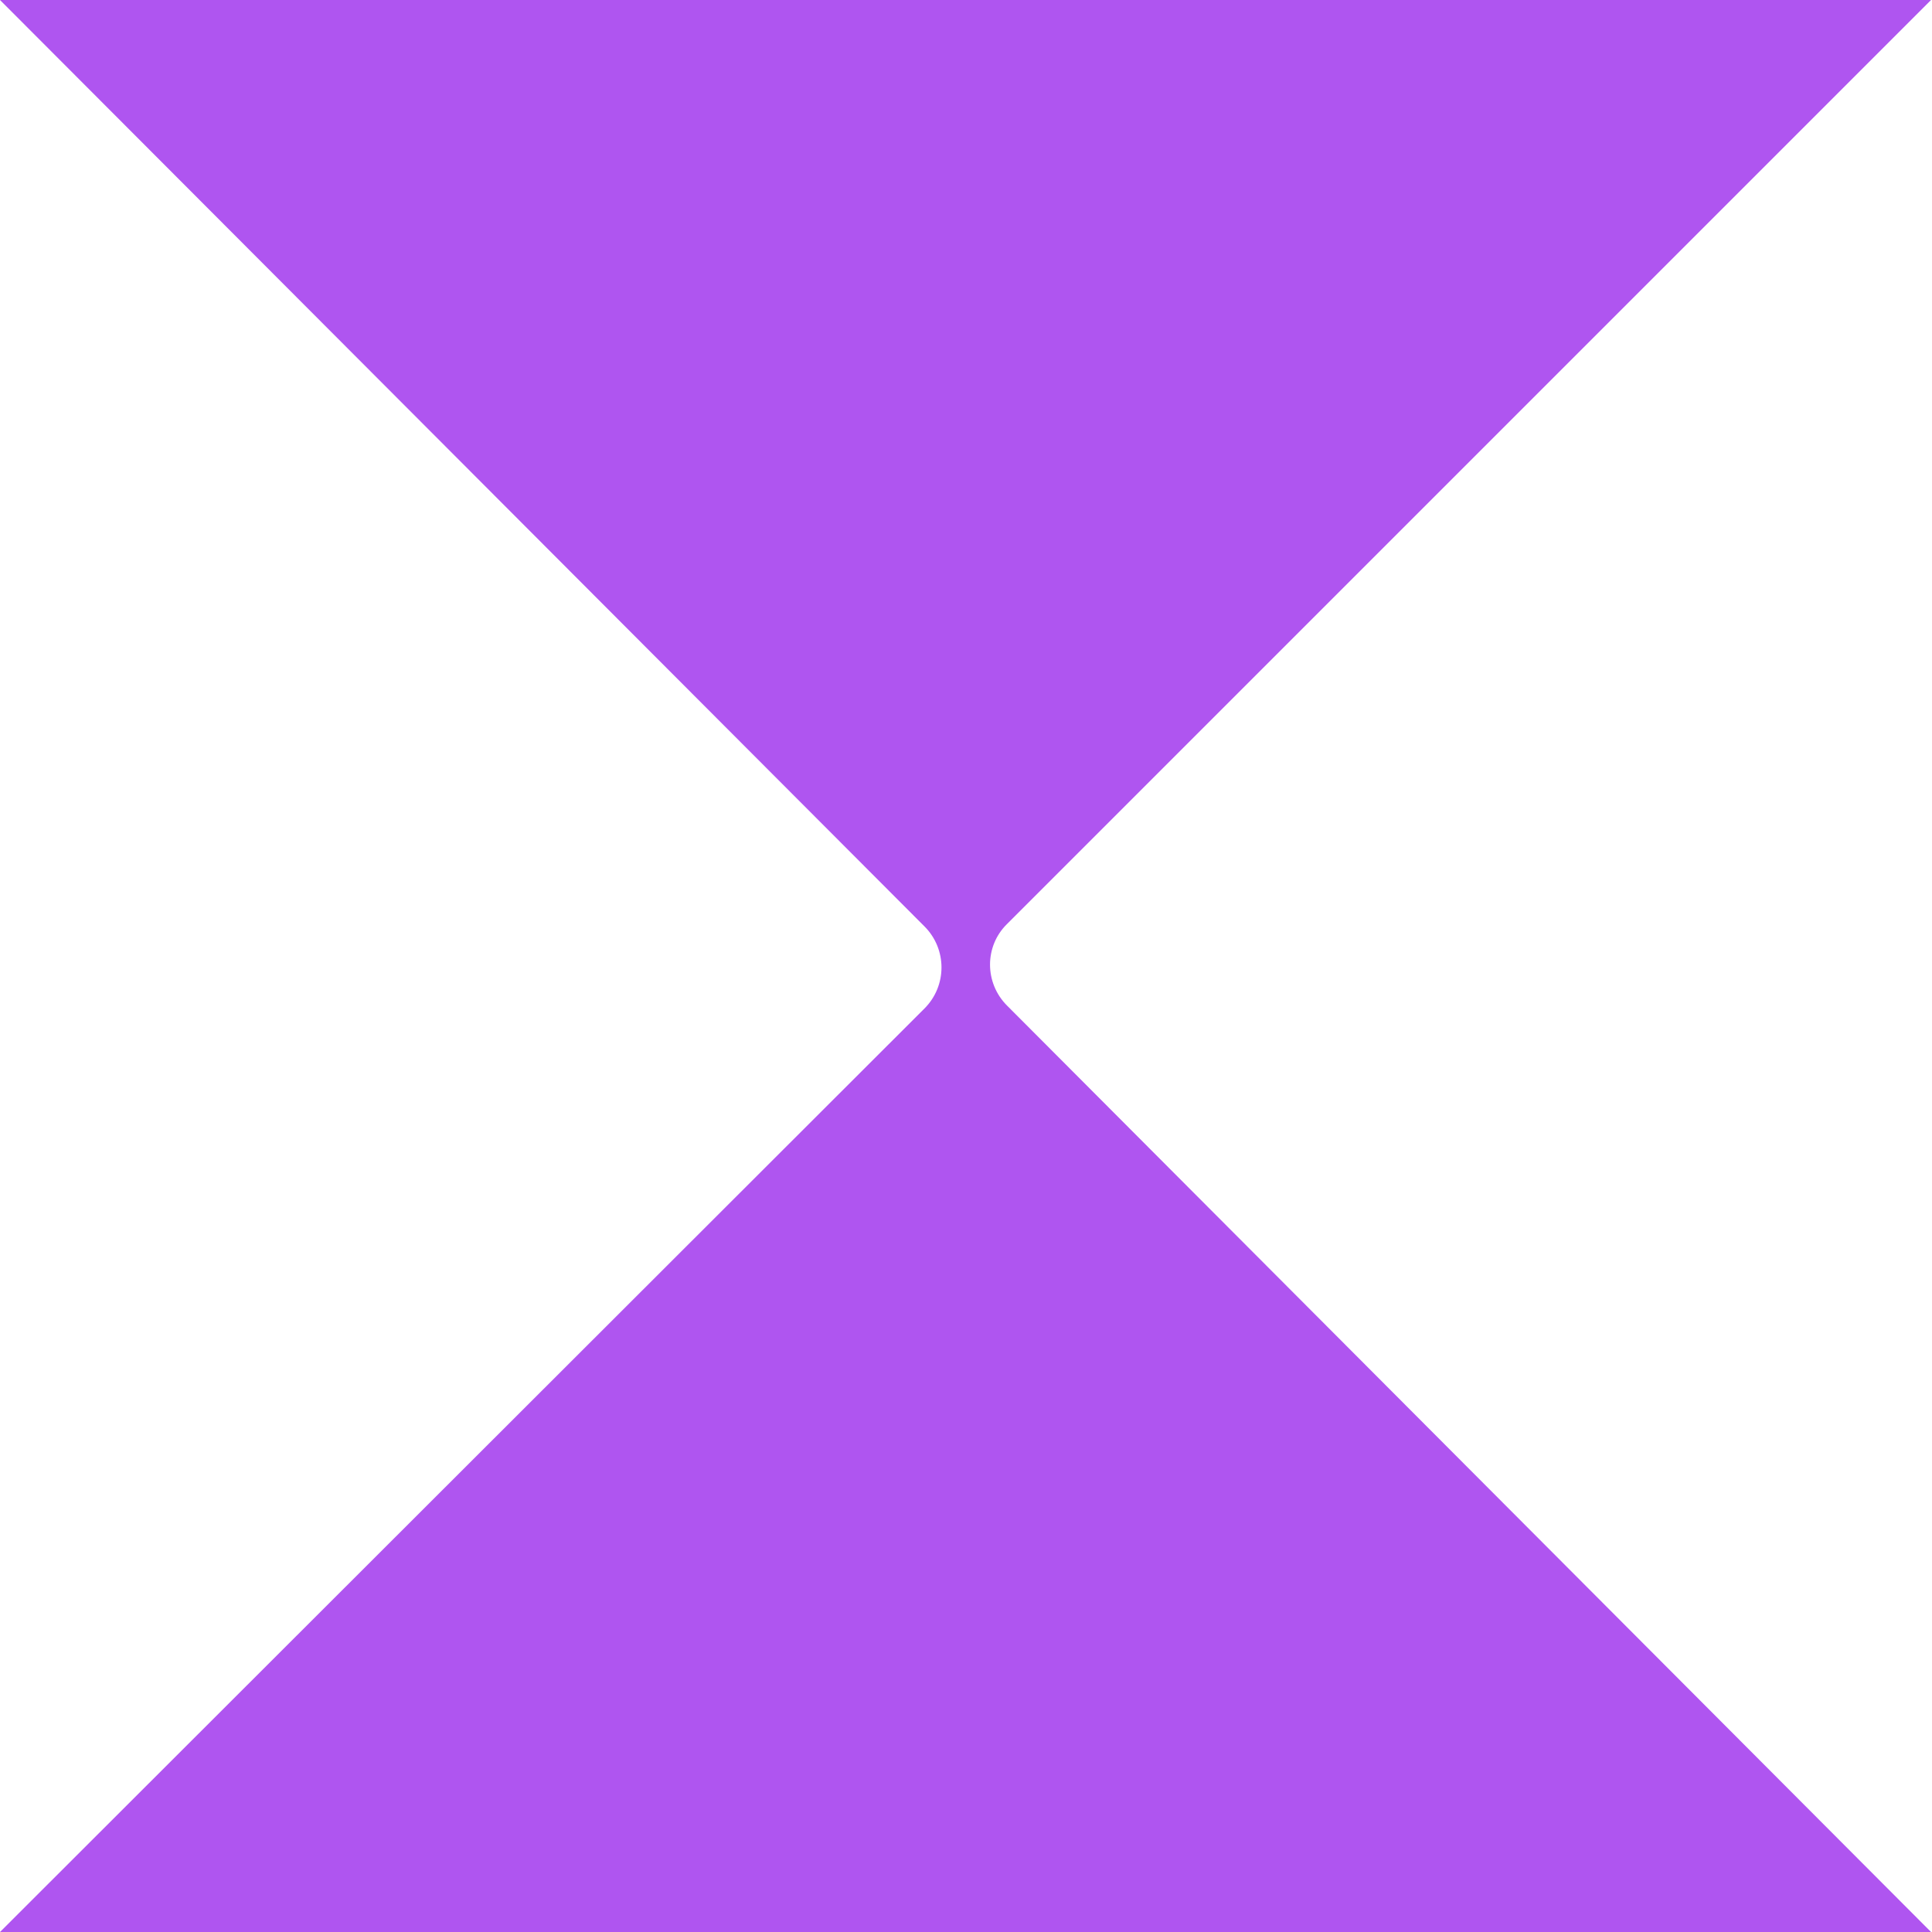
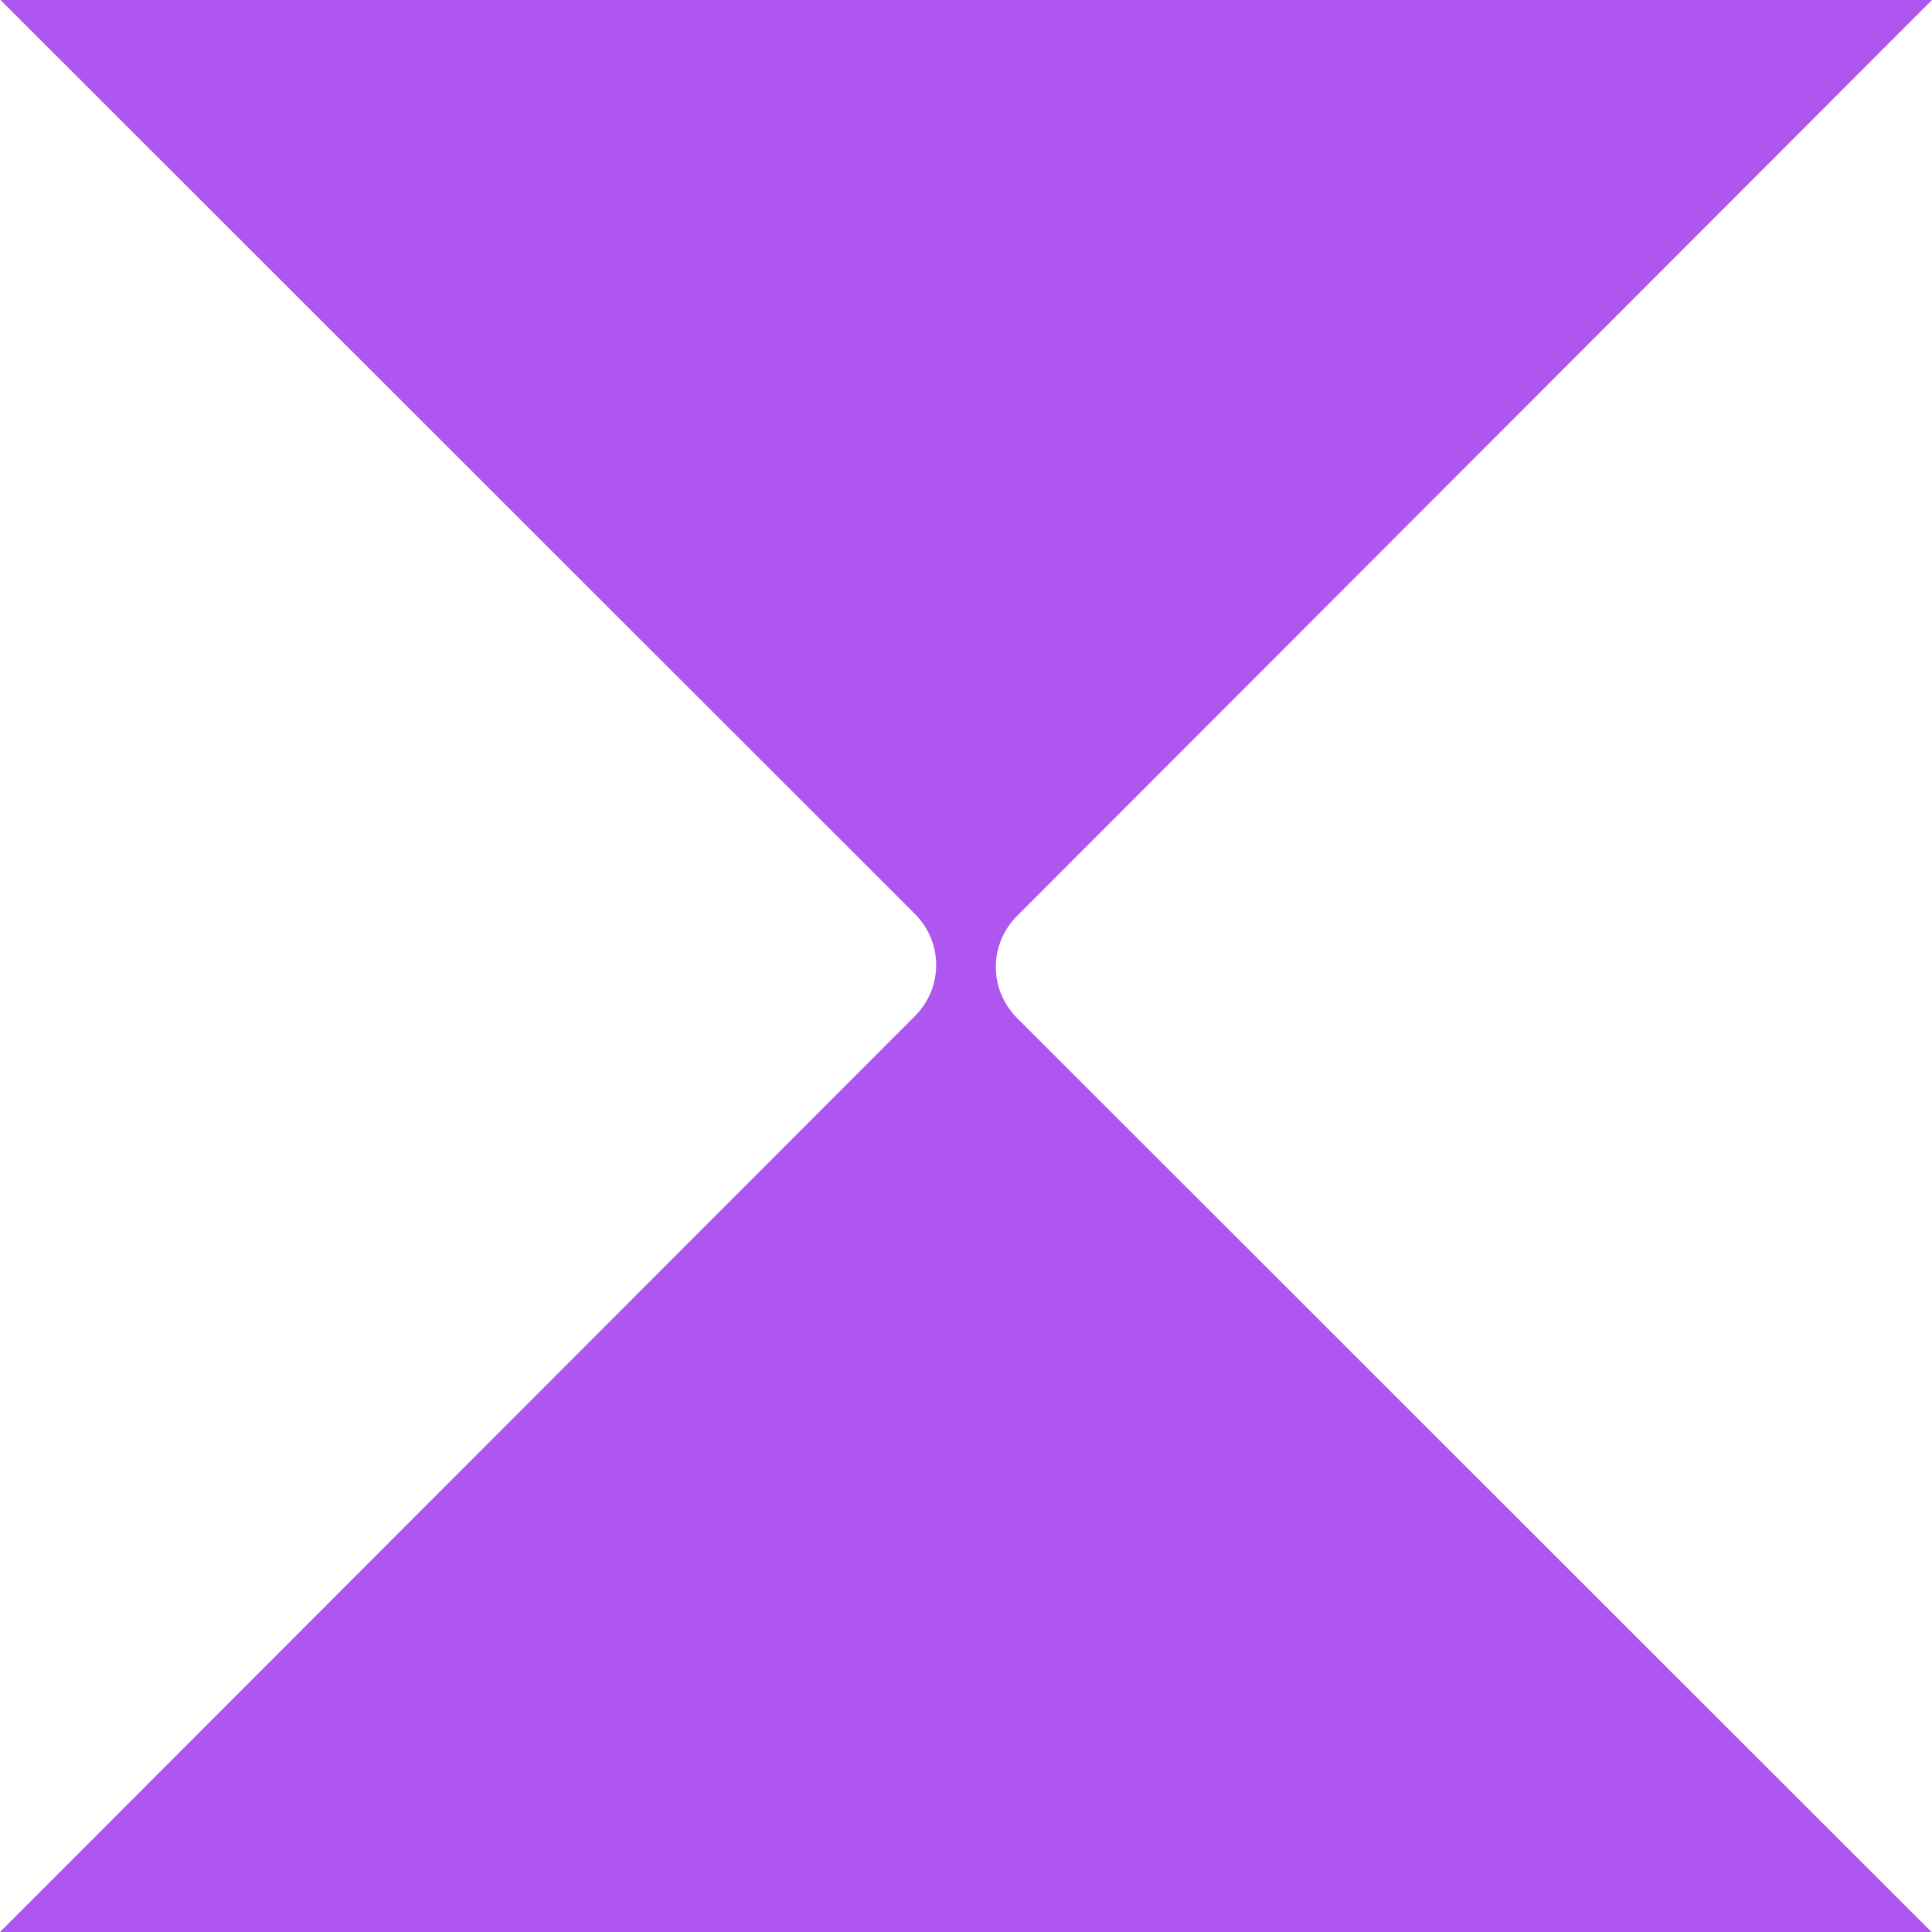
<svg xmlns="http://www.w3.org/2000/svg" version="1.1" id="Layer_1" x="0px" y="0px" viewBox="0 0 400 400" style="enable-background:new 0 0 400 400;" xml:space="preserve">
  <style type="text/css">
- 	.st0{fill:#AF55F0;}
- 	.st1{fill:none;}
+ 	.st0{fill:none;}
+ 	.st1{fill:#AF55F0;}
</style>
-   <path class="st0" d="M208.5,191.3L399.8,0H0l191.4,191.8c4.7,4.7,4.7,12.3,0,17L0,400h399.8L208.5,208.2  C203.8,203.5,203.8,195.9,208.5,191.3z" />
  <g>
-     <line class="st1" x1="801" y1="275" x2="801" y2="125" />
+     <line class="st0" x1="801" y1="275" x2="801" y2="125" />
+   </g>
+   <g>
+     <path class="st1" d="M210.6,210.8c-5.9-5.9-5.9-15.3,0-21.2L400,0H0.1l189.3,189.2c5.9,5.9,5.9,15.3,0,21.2L0,400h399.9   L210.6,210.8z" />
  </g>
</svg>
